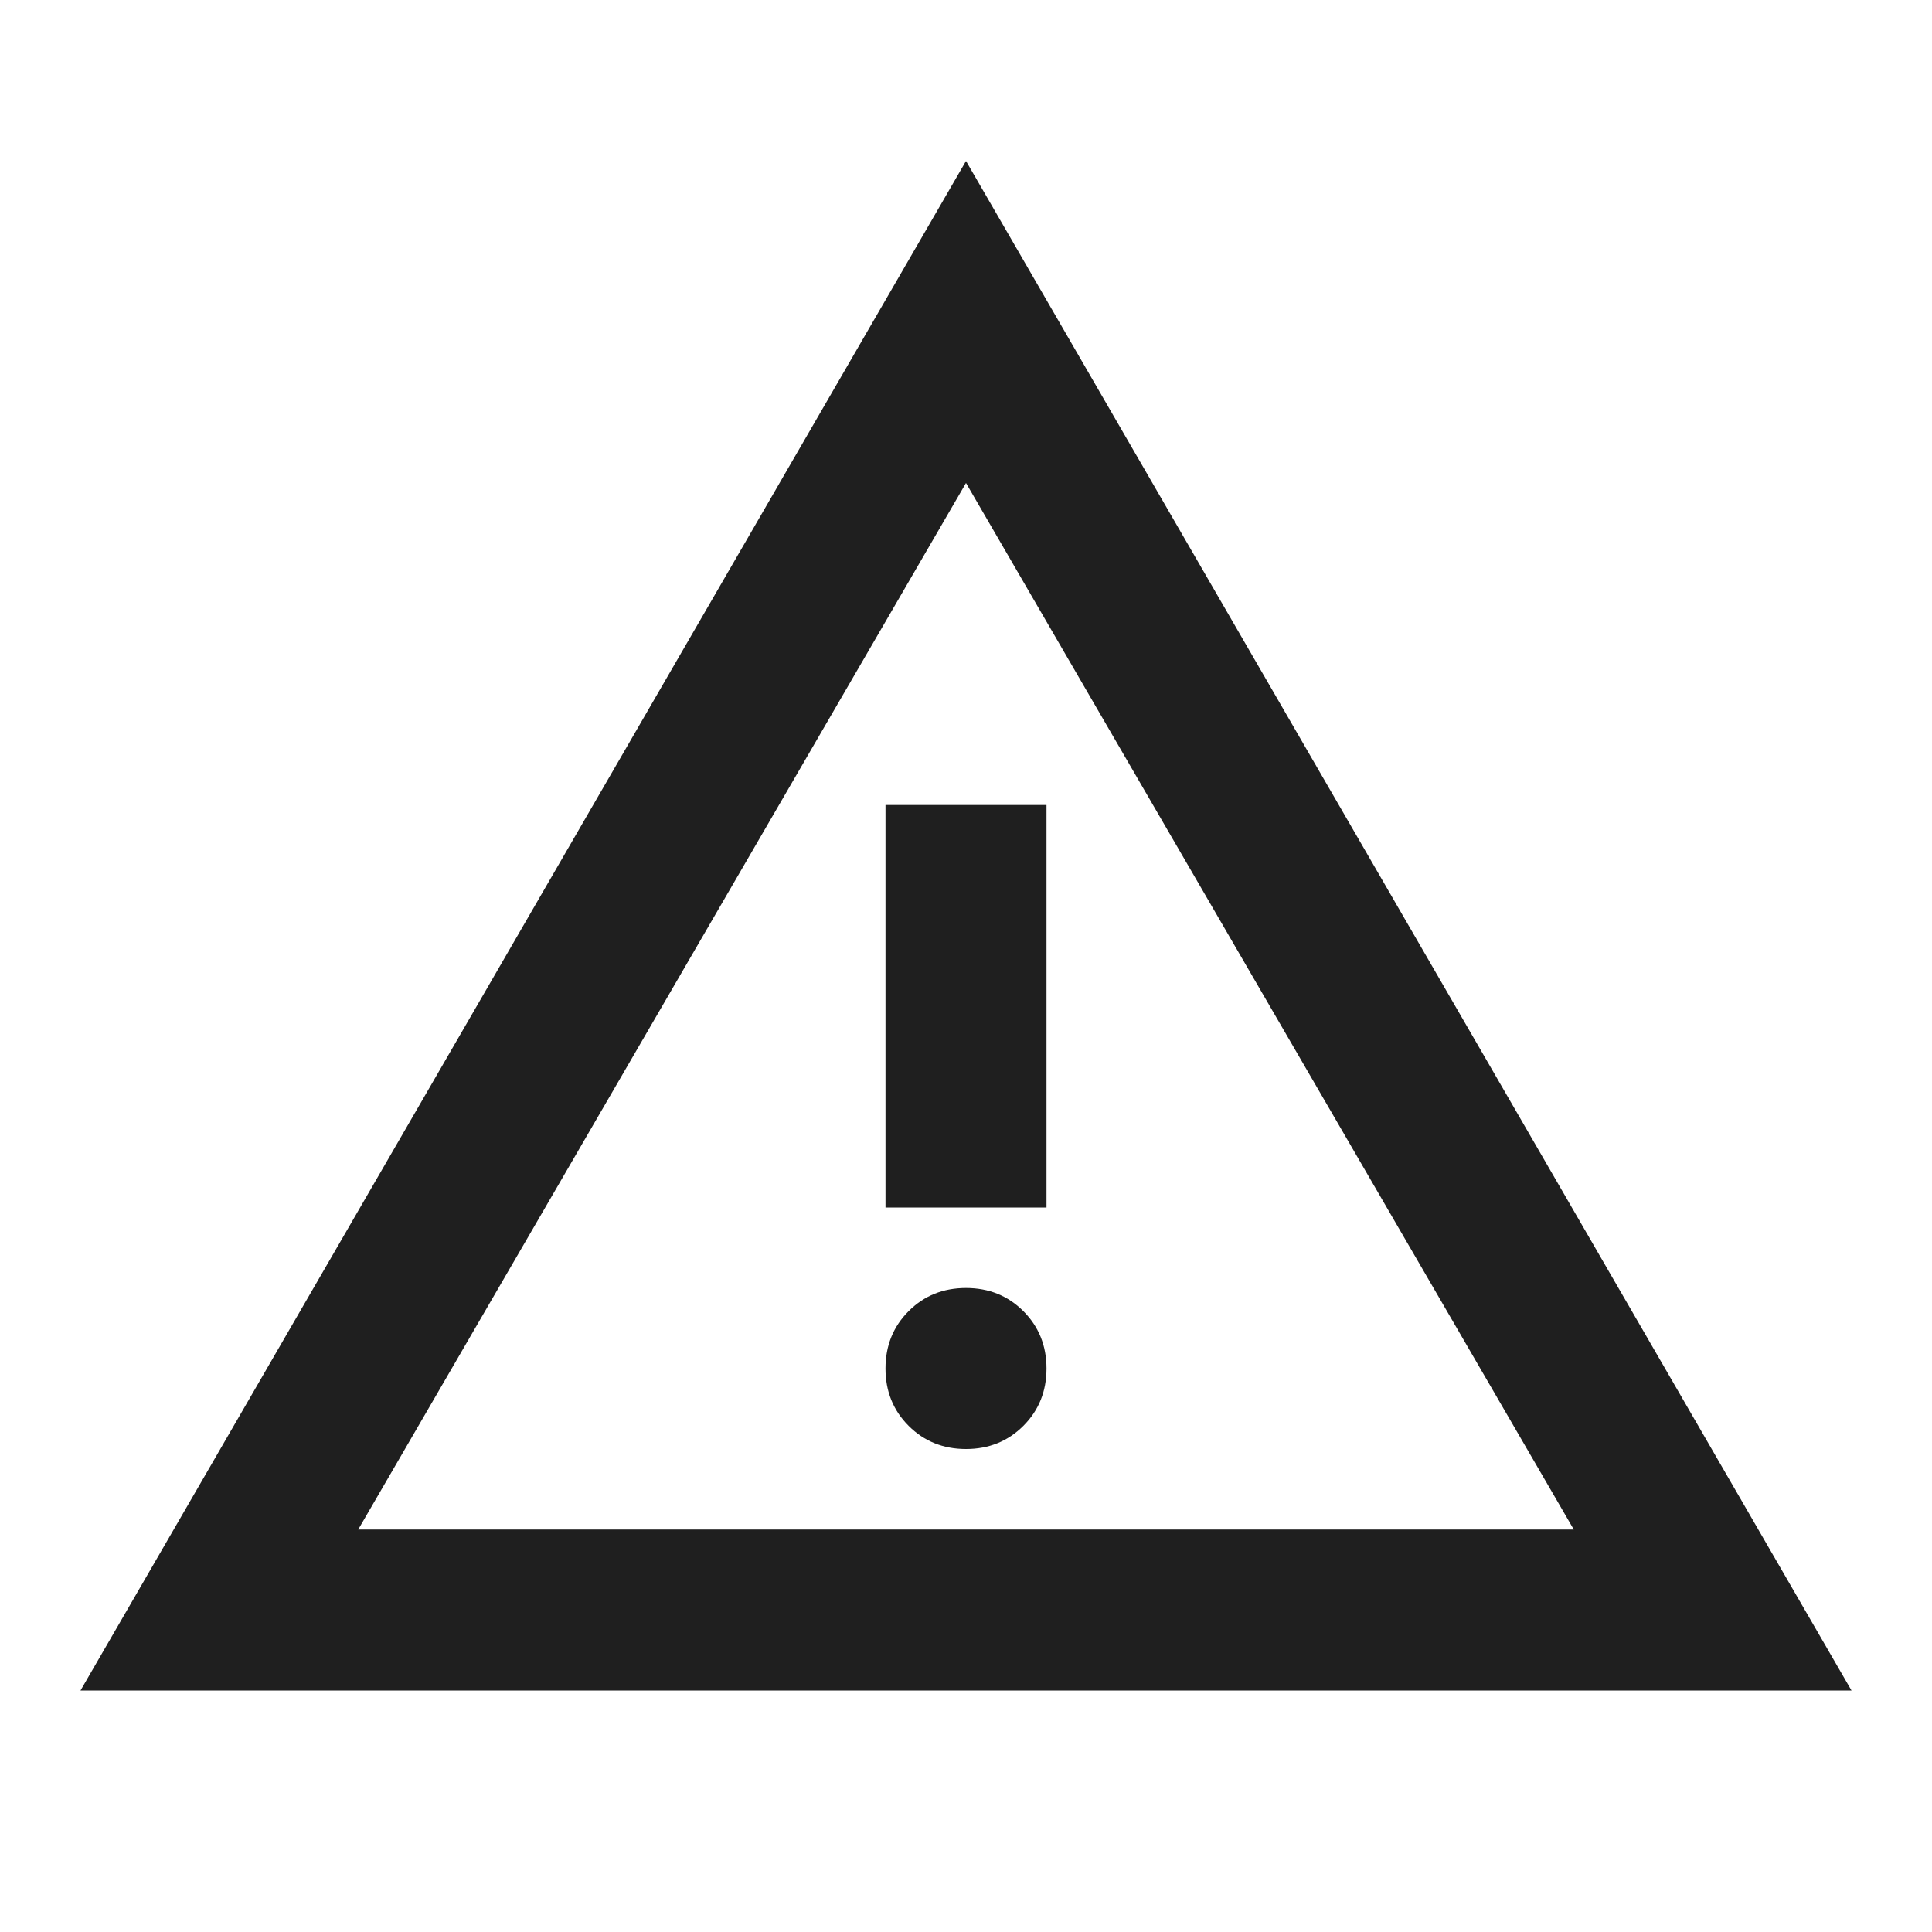
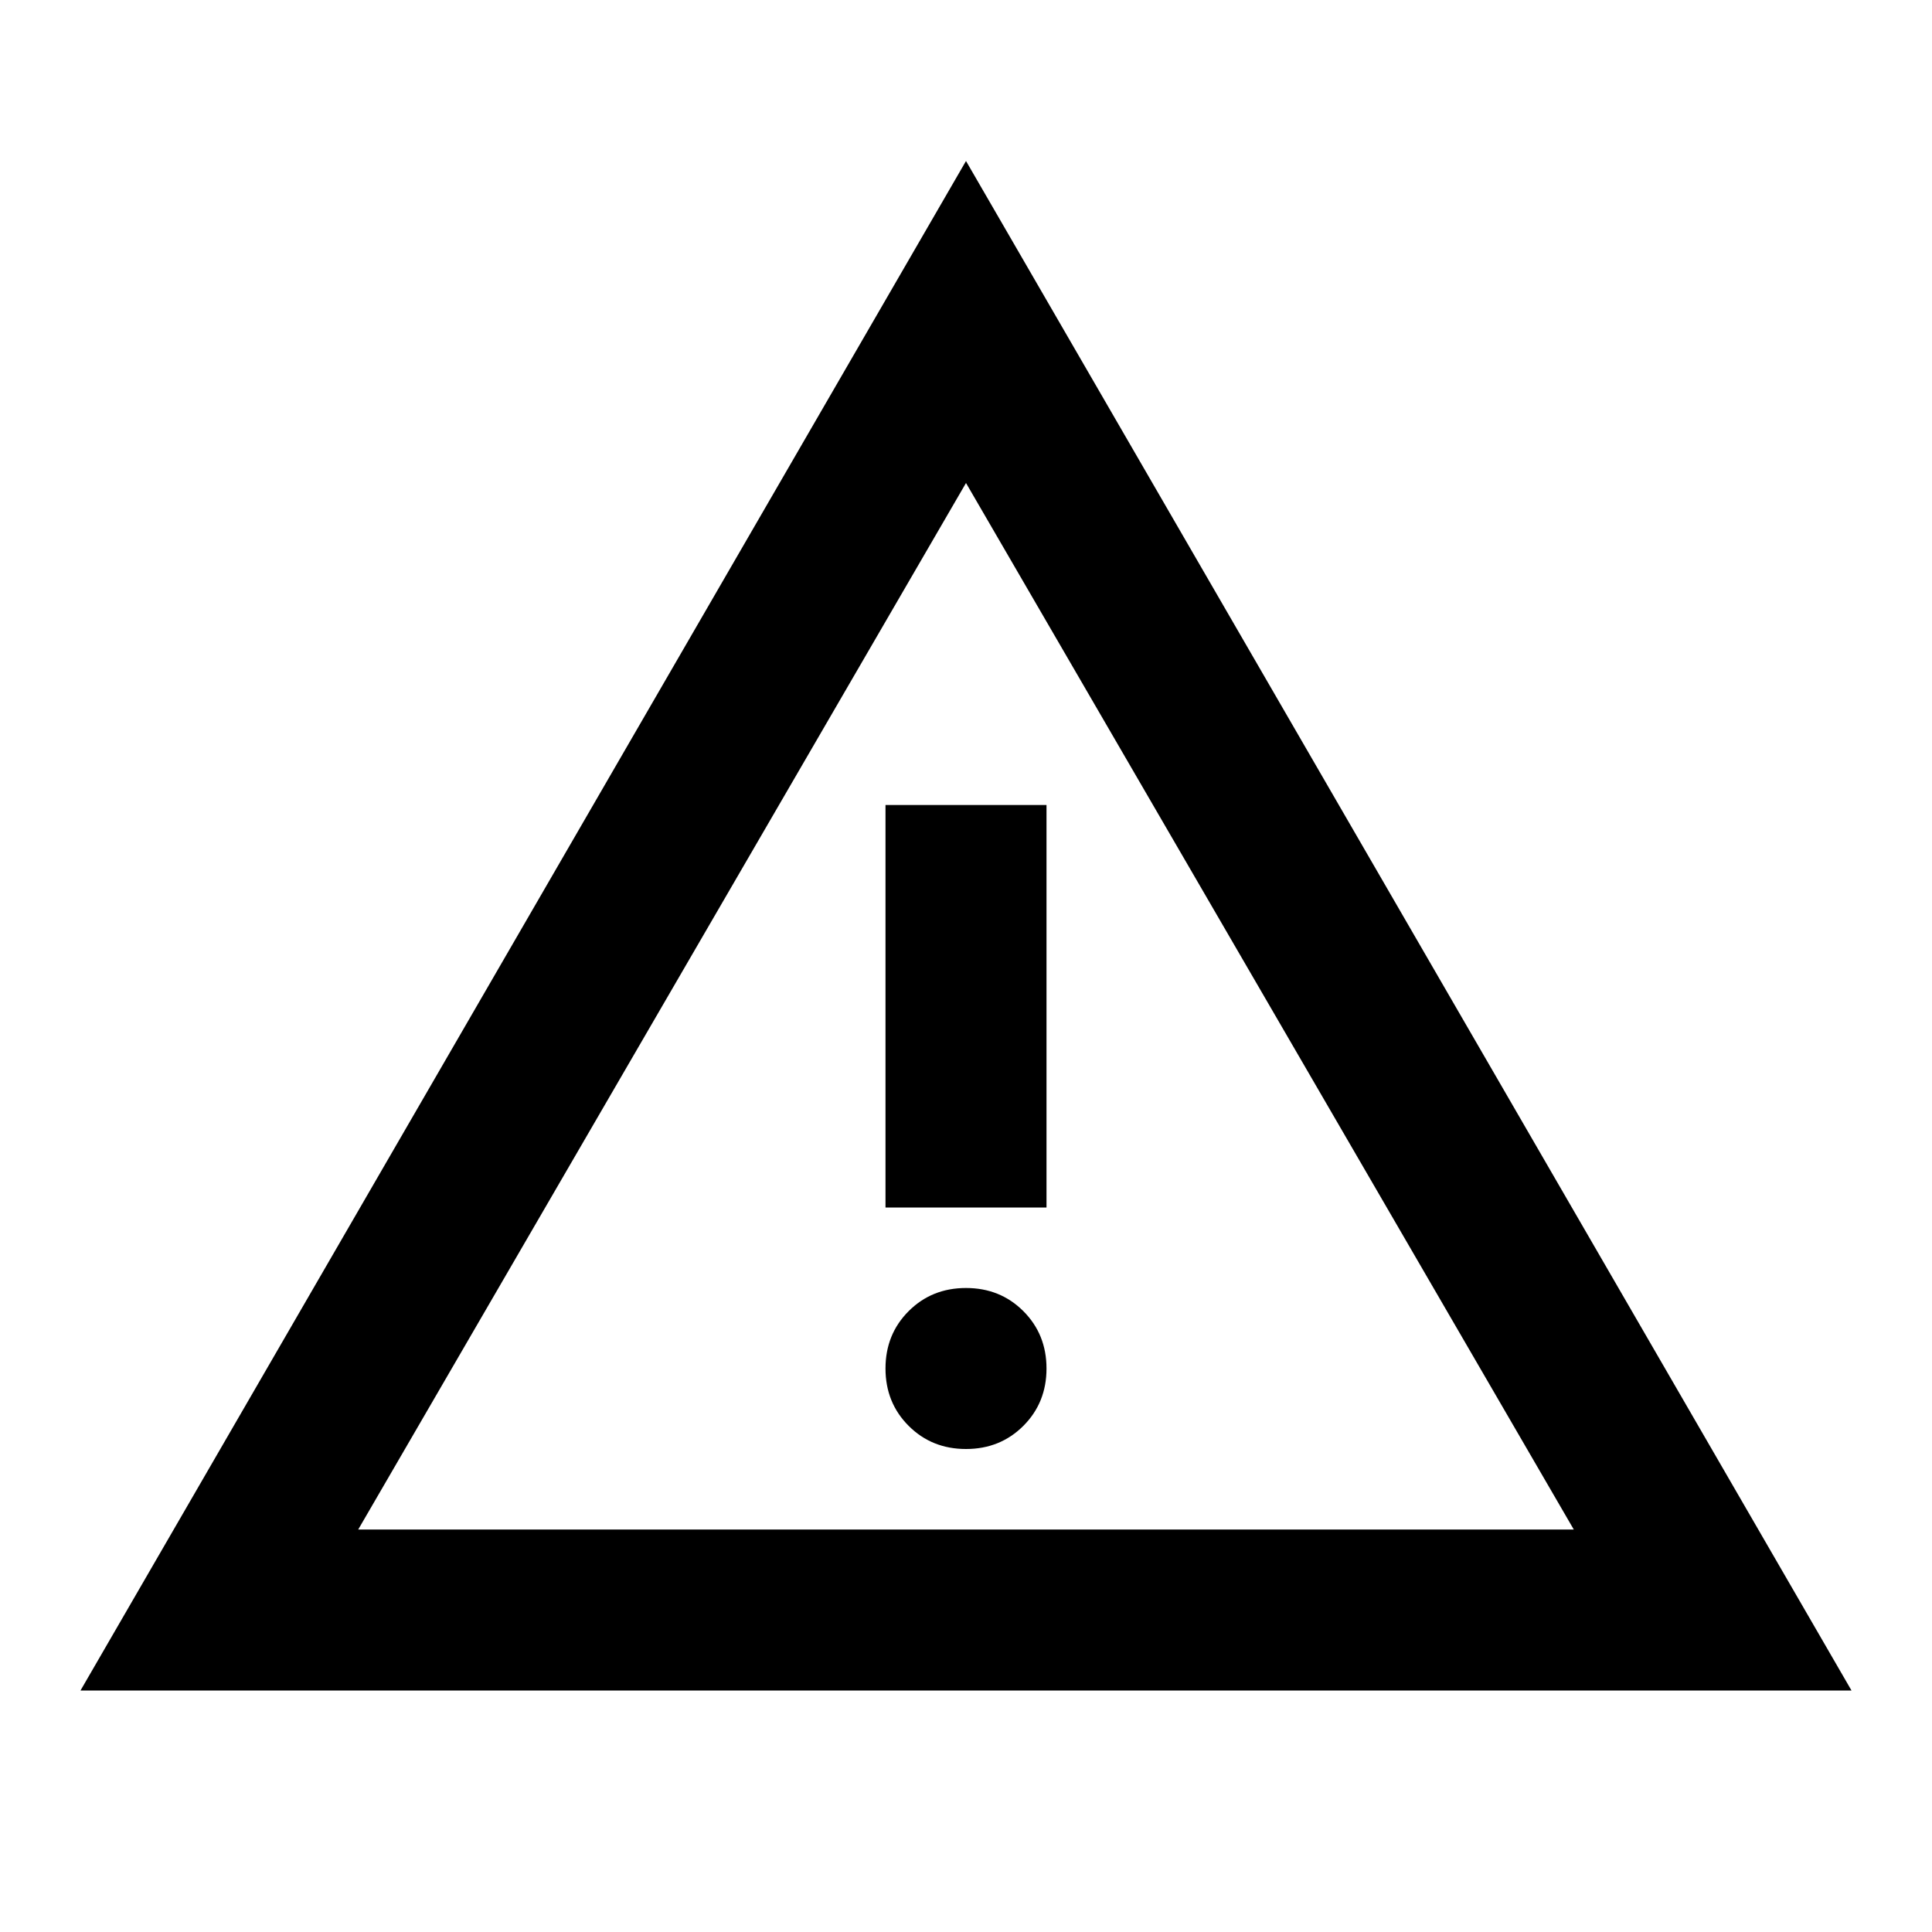
- <svg xmlns="http://www.w3.org/2000/svg" height="24px" viewBox="0 -960 960 960" width="24px" fill="#1f1f1f">
+ <svg xmlns="http://www.w3.org/2000/svg" height="24px" viewBox="0 -960 960 960" width="24px" fill="currentColor">
  <path d="m40-120 440-760 440 760H40Zm138-80h604L480-720 178-200Zm302-40q17 0 28.5-11.5T520-280q0-17-11.5-28.5T480-320q-17 0-28.5 11.5T440-280q0 17 11.5 28.5T480-240Zm-40-120h80v-200h-80v200Zm40-100Z" />
</svg>
